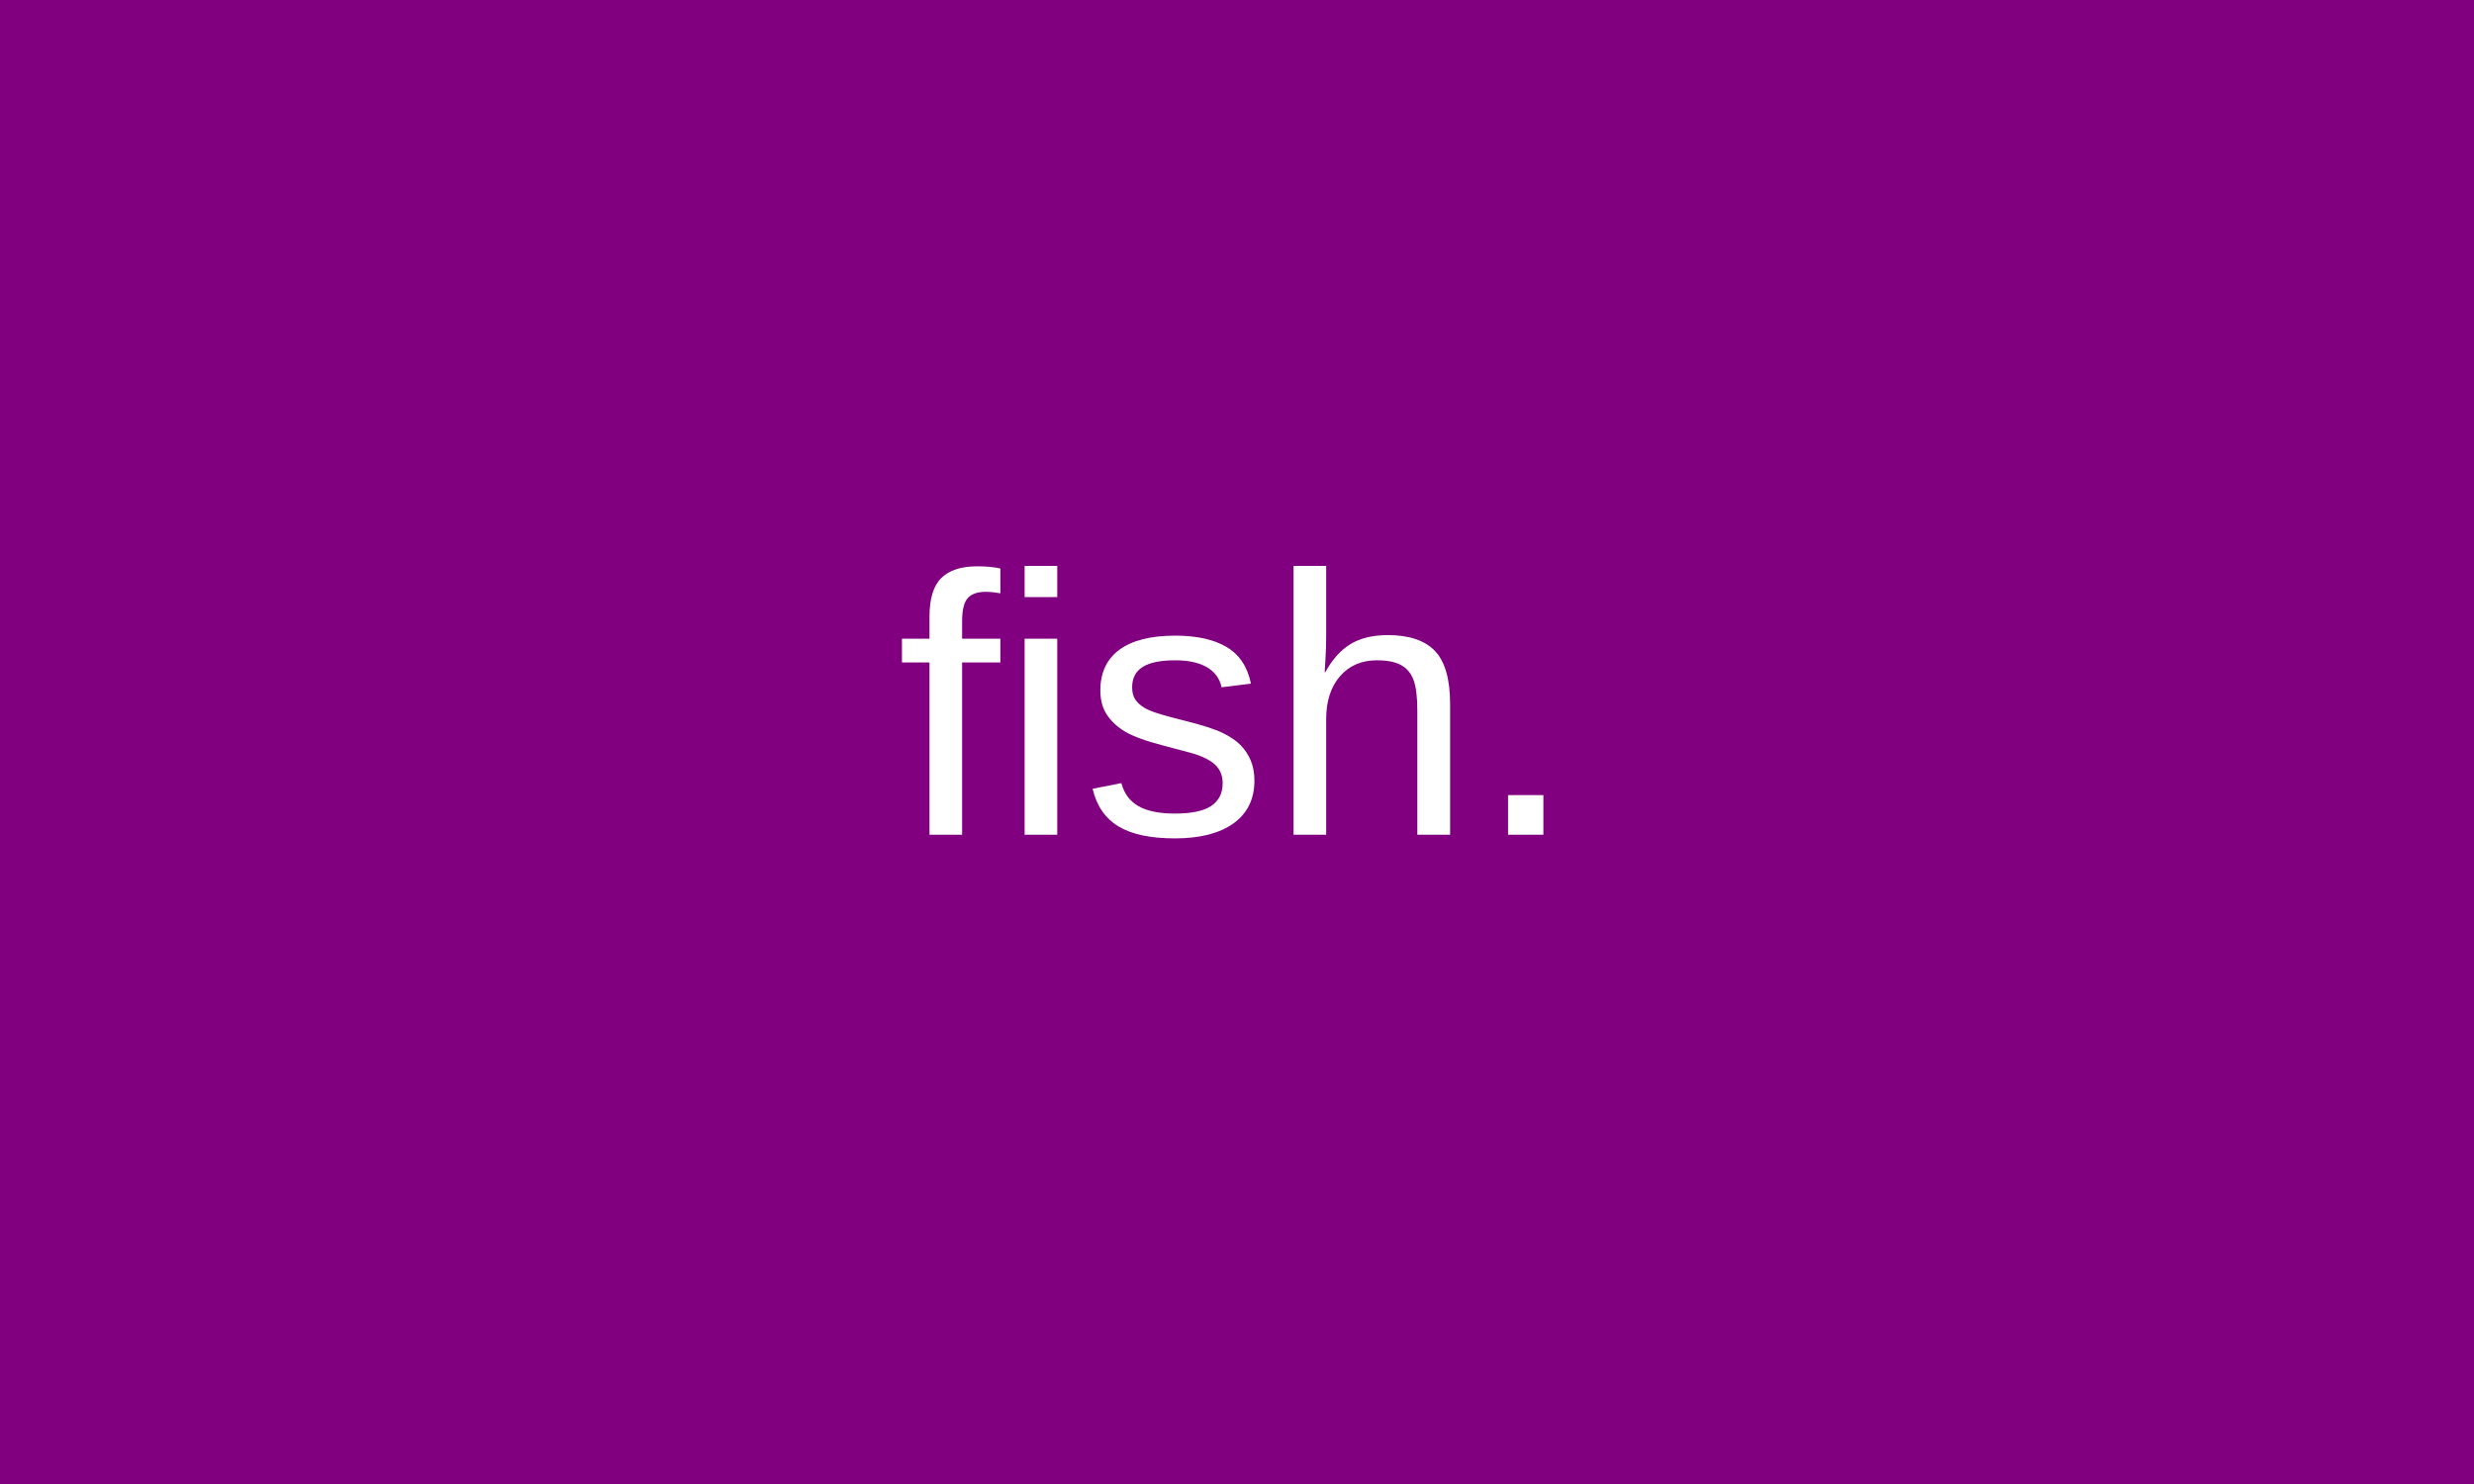
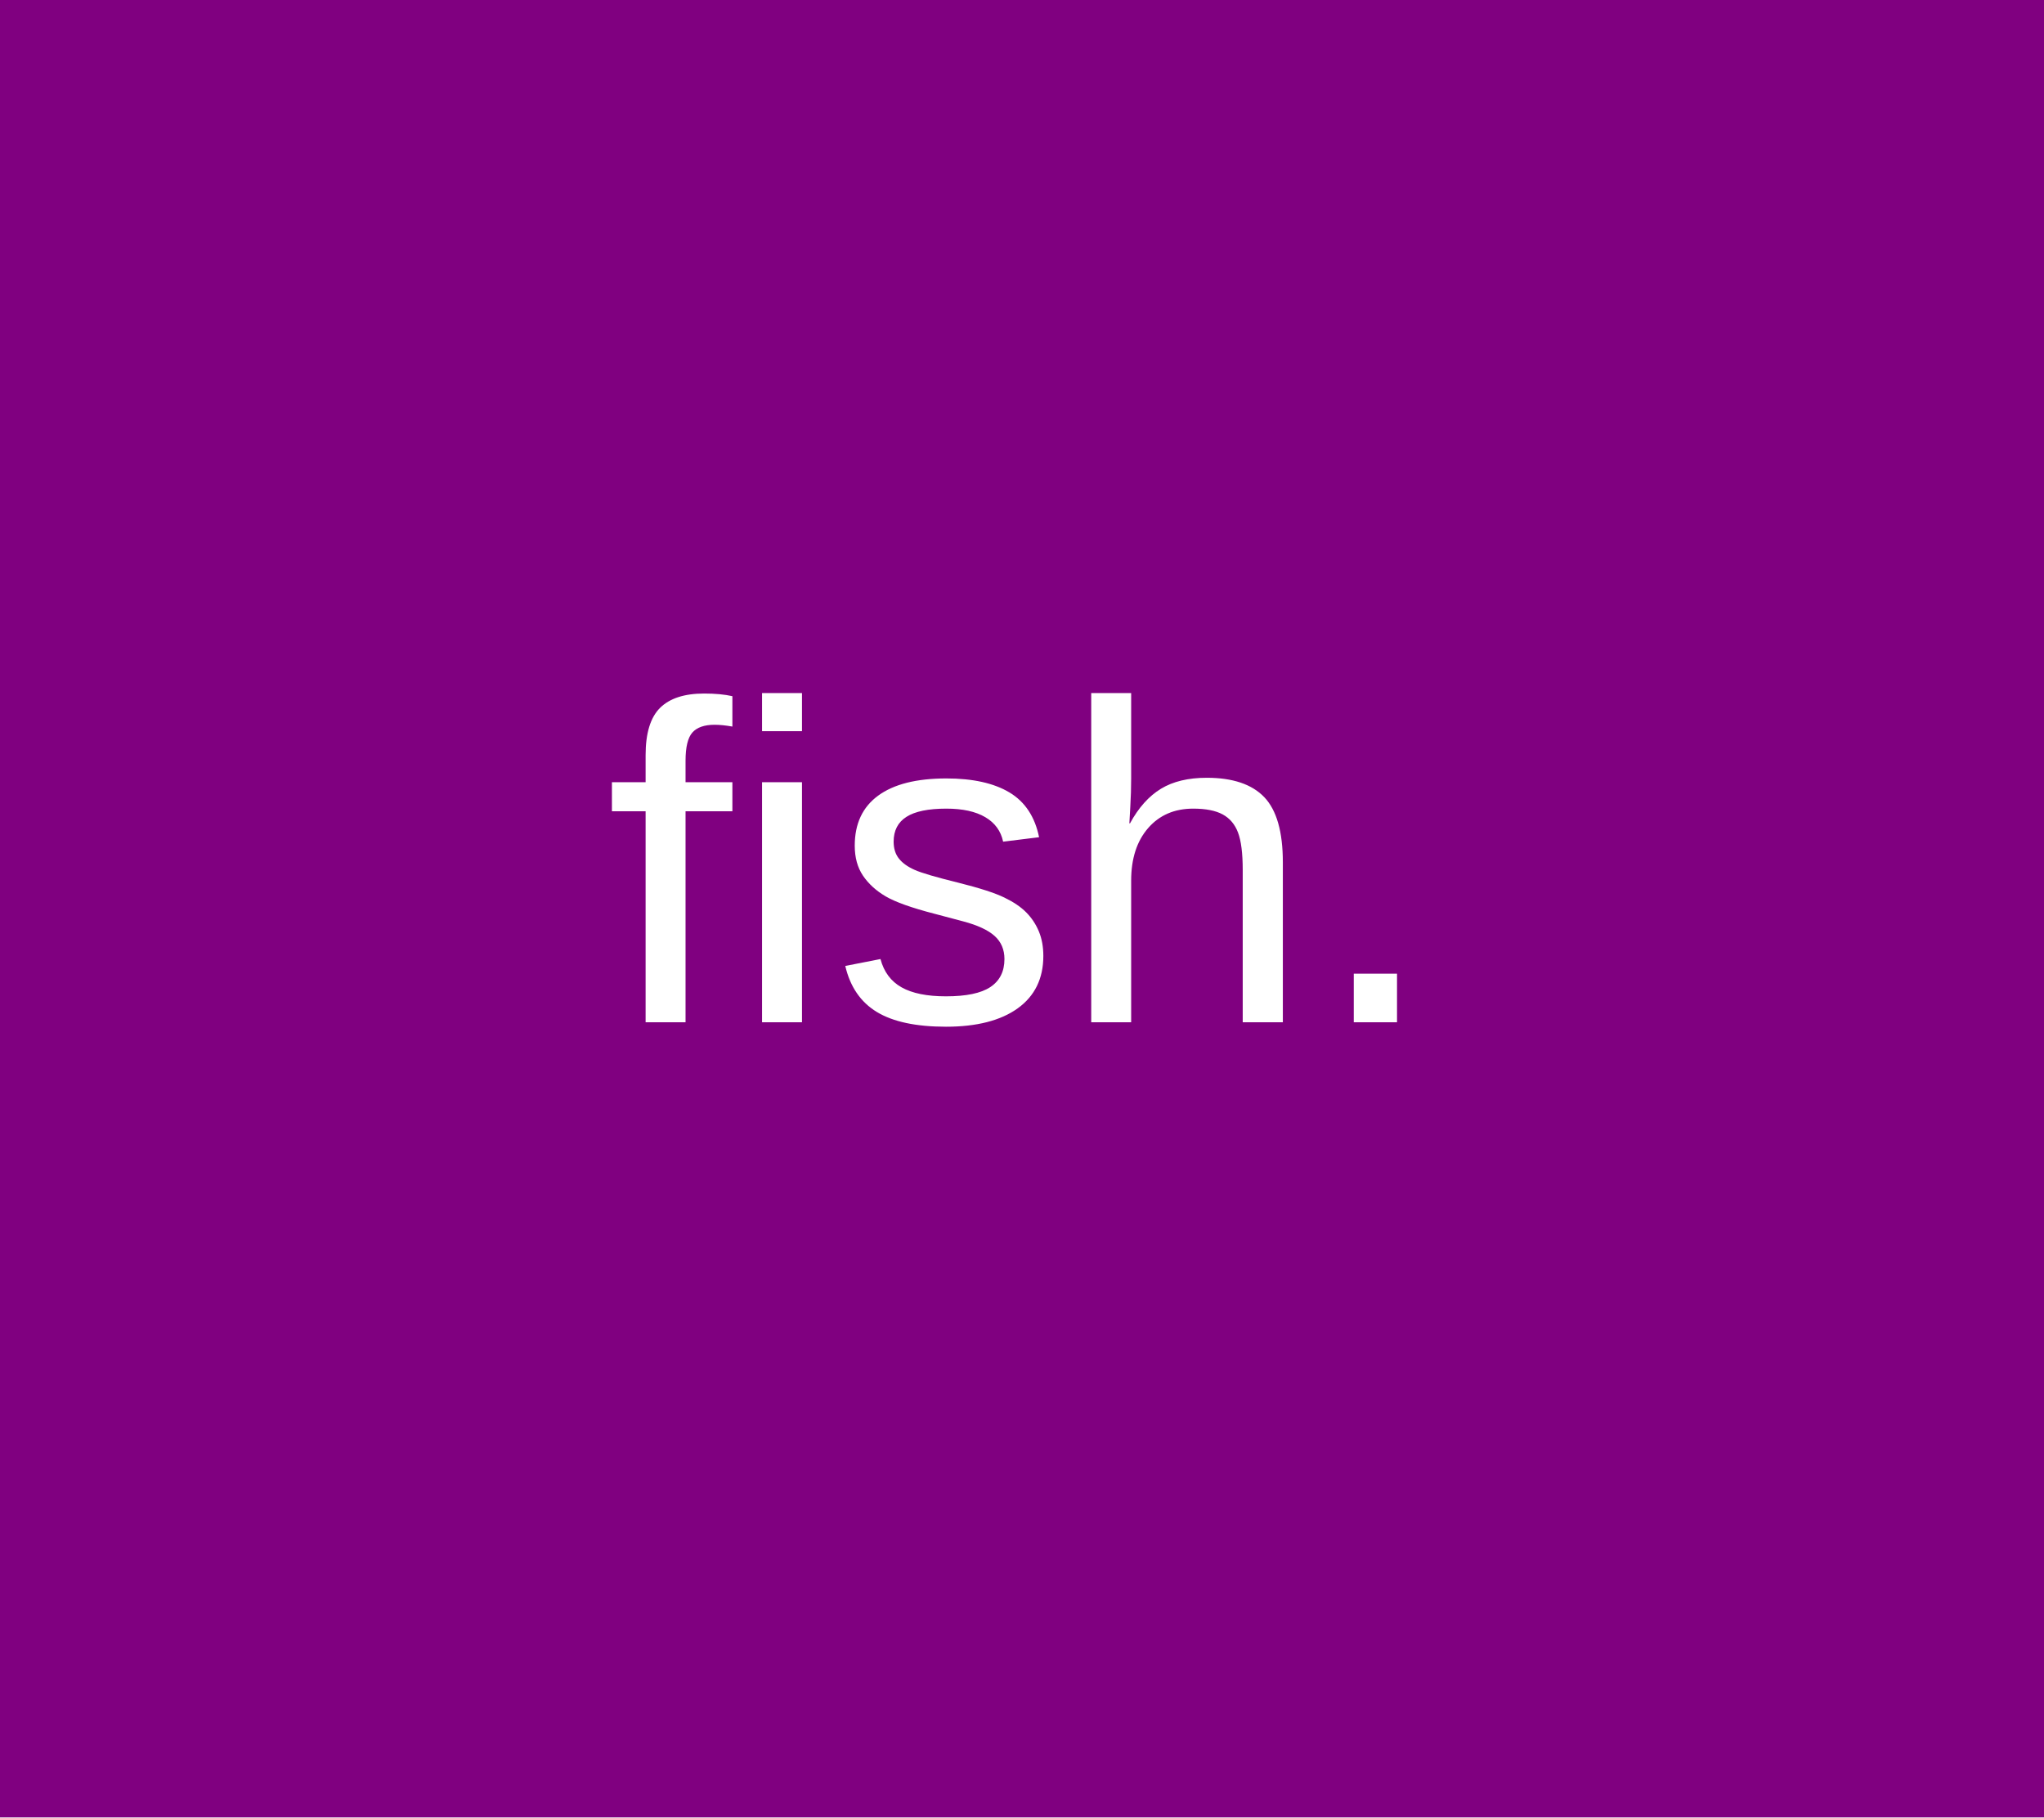
- <svg xmlns="http://www.w3.org/2000/svg" baseProfile="tiny" height="300" version="1.2" width="500">
+ <svg xmlns="http://www.w3.org/2000/svg" baseProfile="tiny" height="300" version="1.2" width="337.5">
  <defs />
  <rect fill="purple" height="100%" width="100%" x="0" y="0" />
-   <text fill="white" font-family="Arial" font-size="75" text-anchor="middle" x="250.0" y="168.75">fish.
+   <text fill="white" font-family="Arial" font-size="75" text-anchor="middle" x="168.75" y="168.75">fish.
</text>
</svg>
